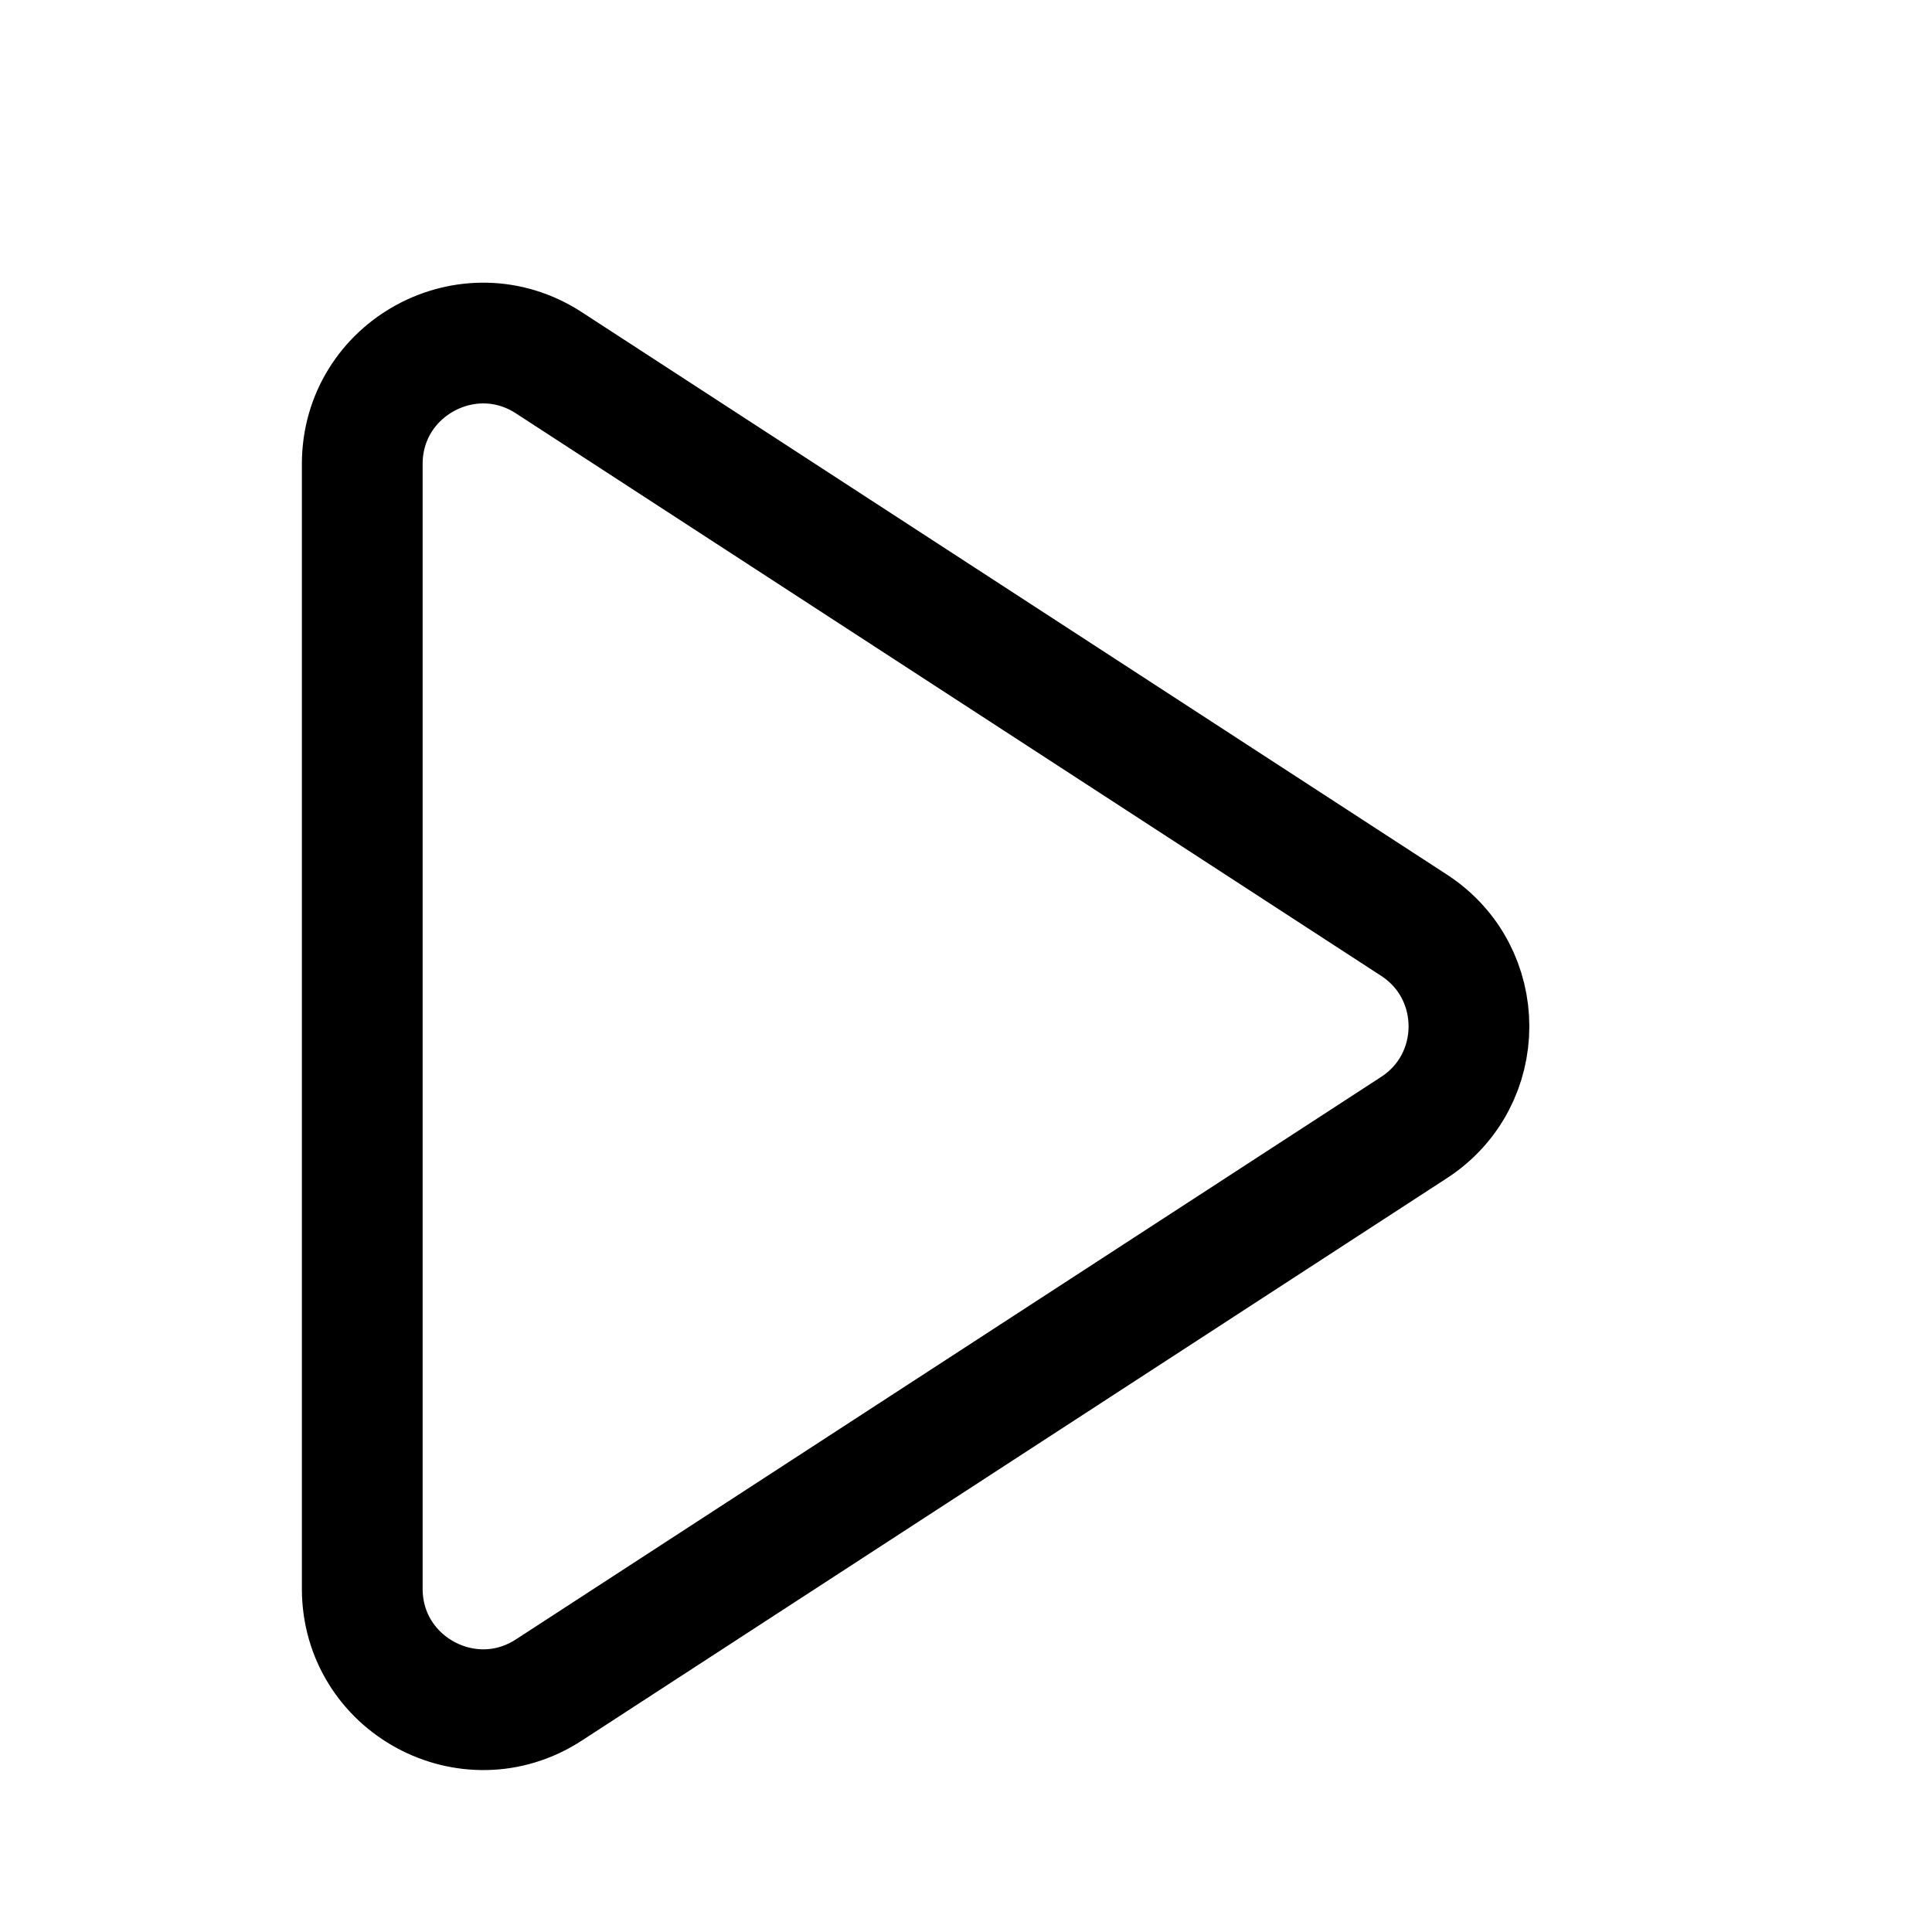
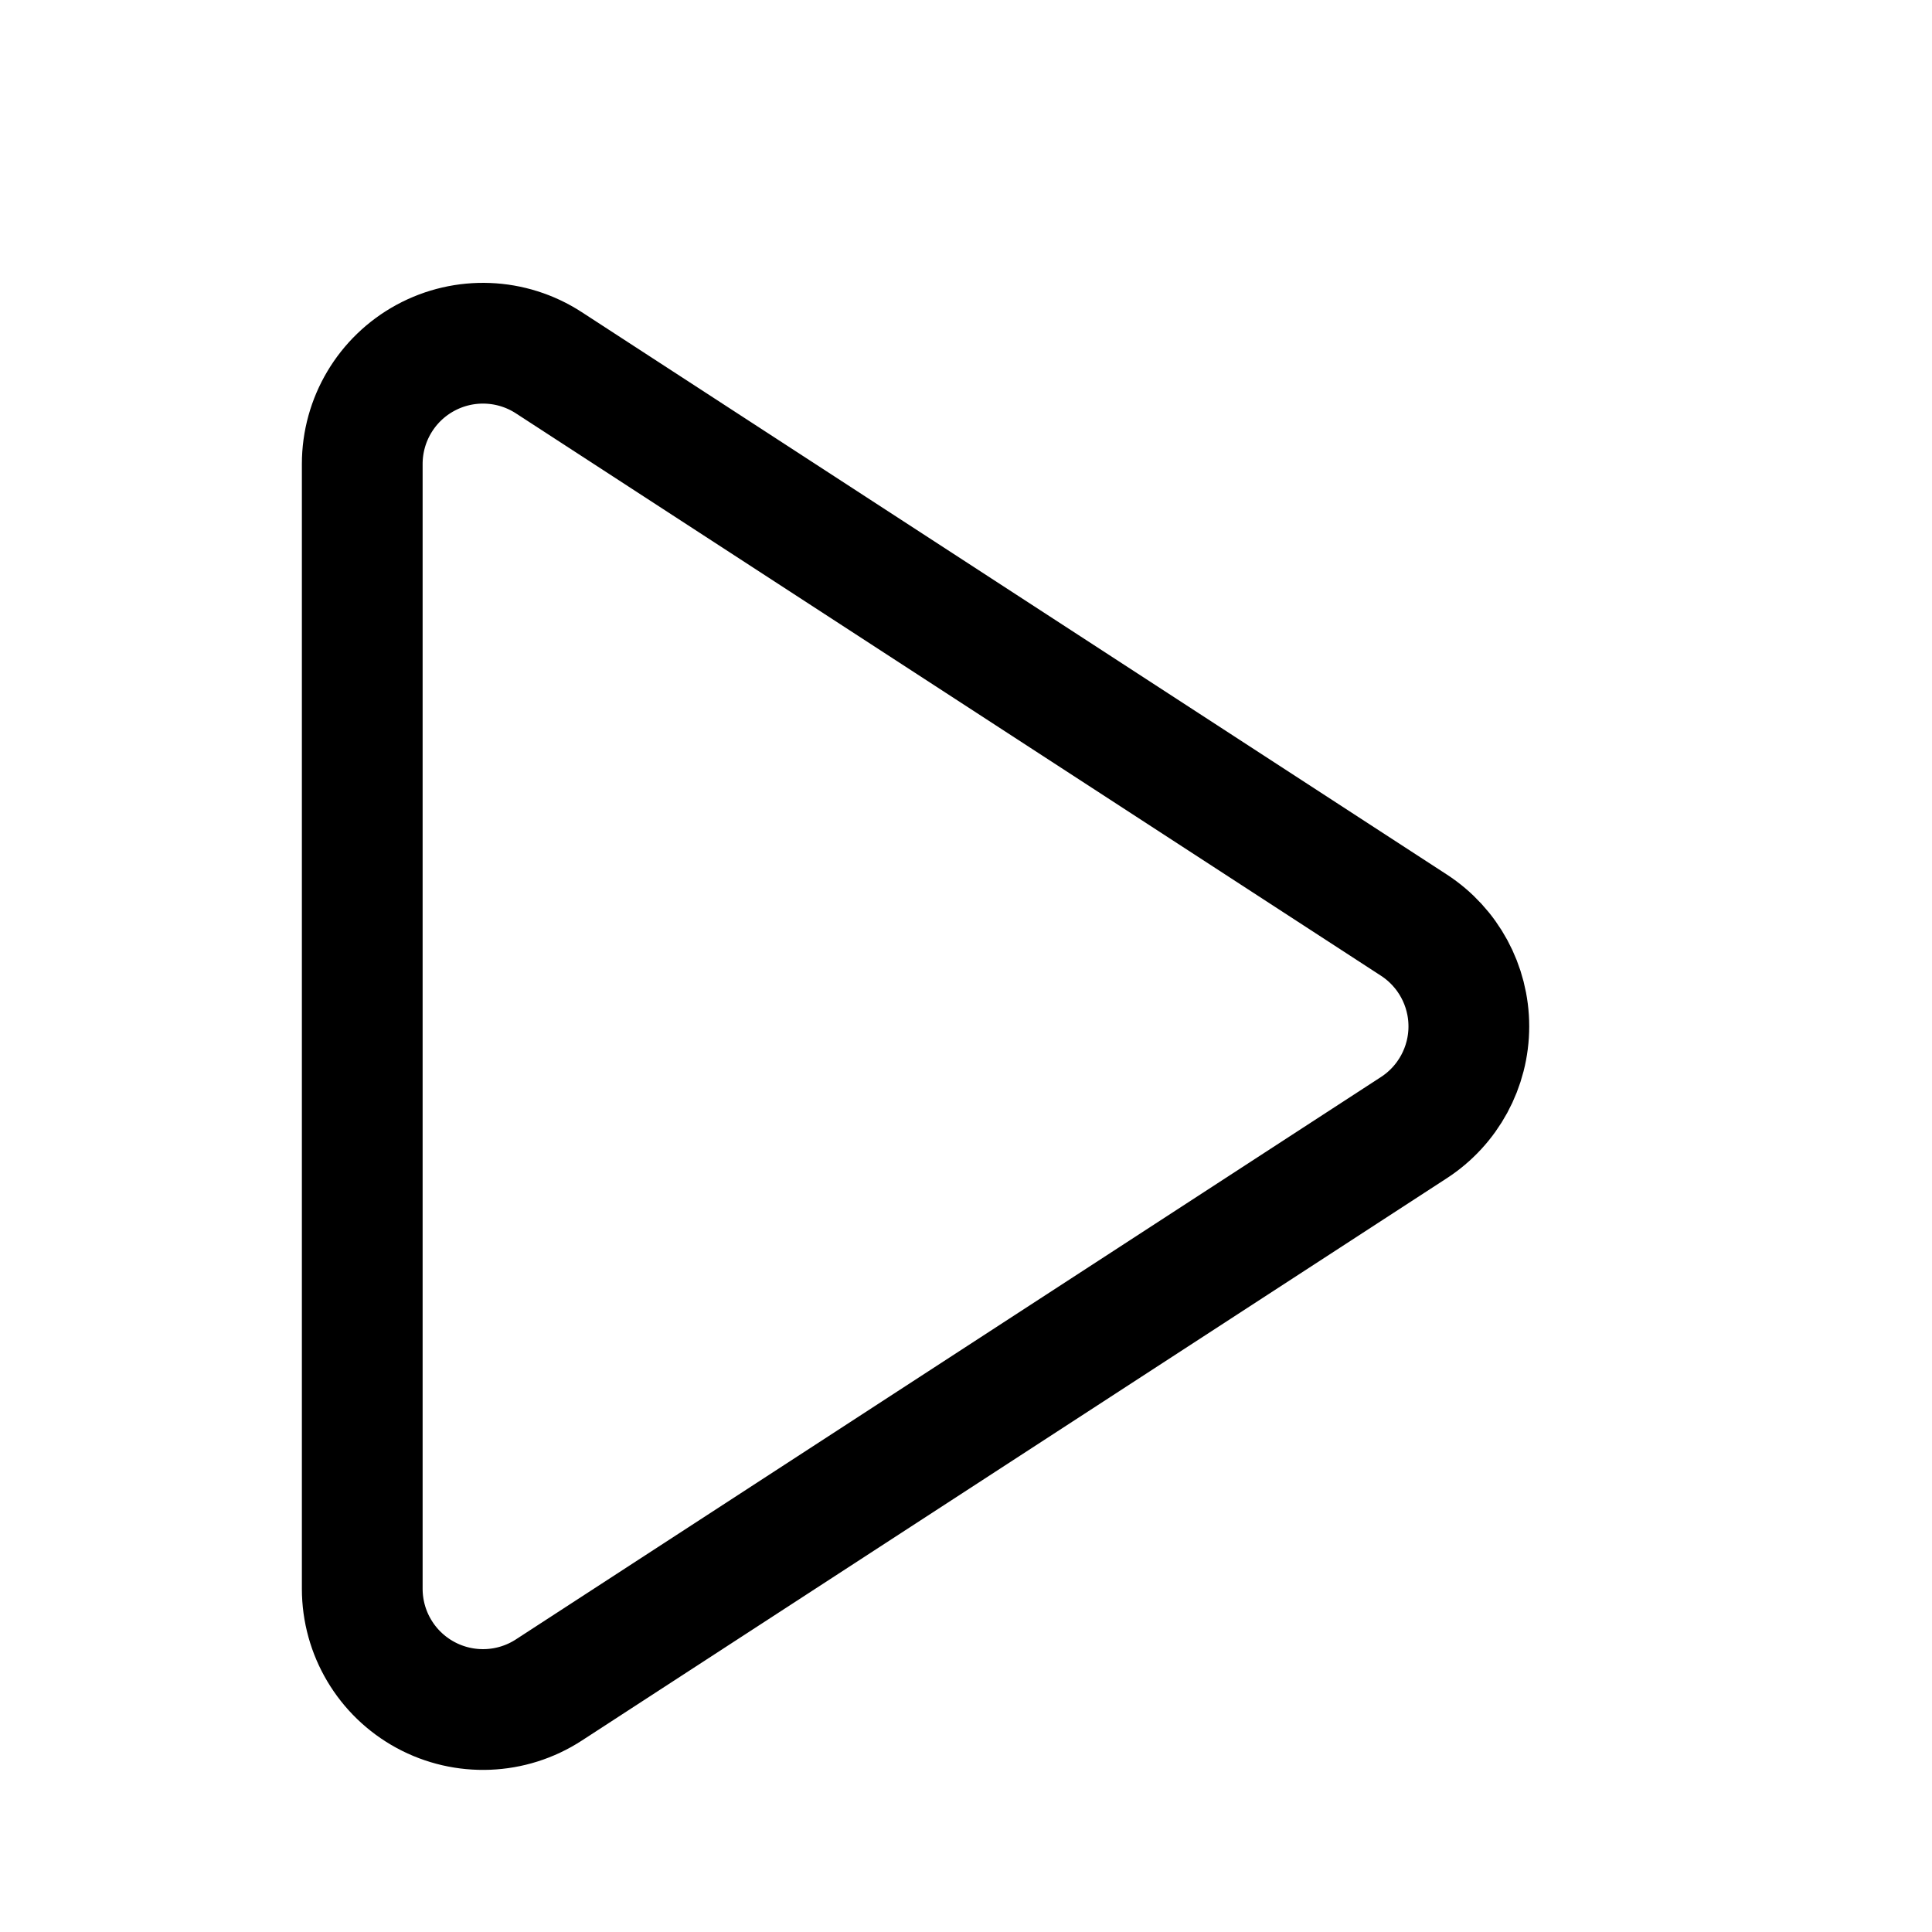
<svg xmlns="http://www.w3.org/2000/svg" width="16" height="16" viewBox="0 0 16 16" fill="none">
-   <path d="M3 13.157V3.843C3 3.049 3.88 2.572 4.545 3.004L11.71 7.662C12.317 8.056 12.317 8.944 11.71 9.338L4.545 13.996C3.88 14.428 3 13.951 3 13.157Z" stroke="currentColor" />
+   <path d="M3 13.157V3.843a1 1 0 011.545-.839l7.165 4.658a1 1 0 010 1.676l-7.165 4.658A1 1 0 013 13.157z" stroke="currentColor" />
</svg>
